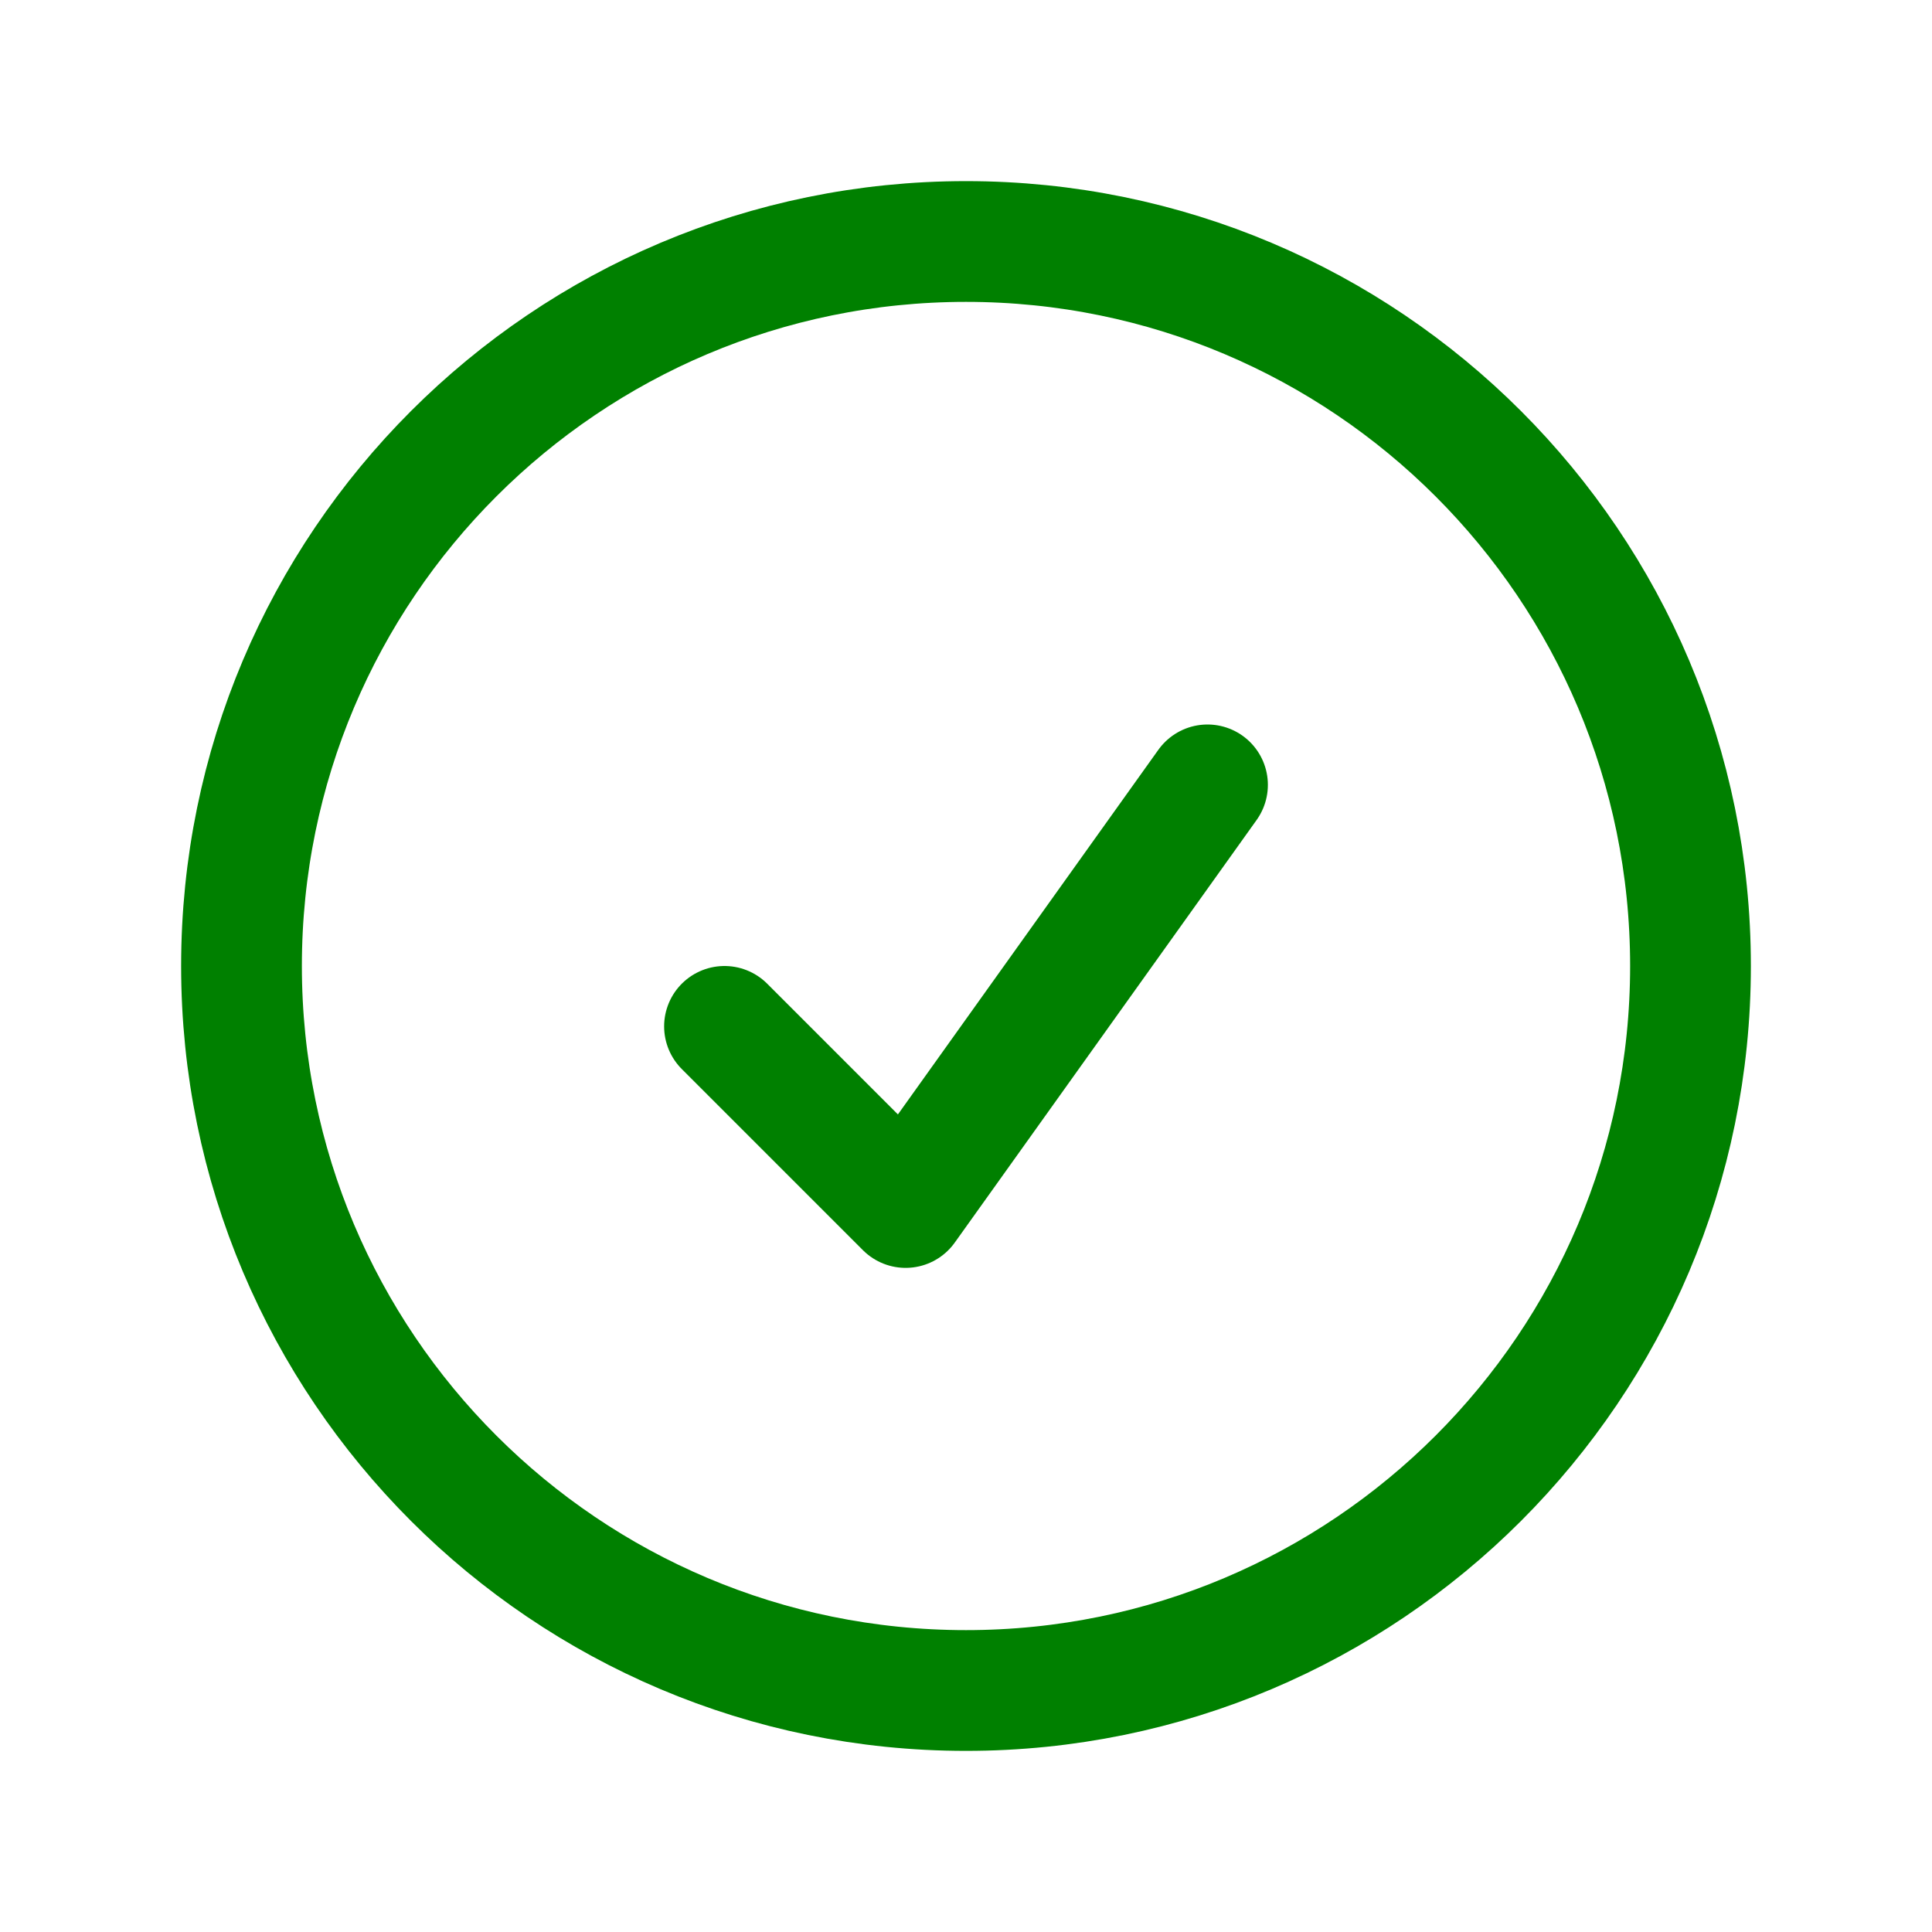
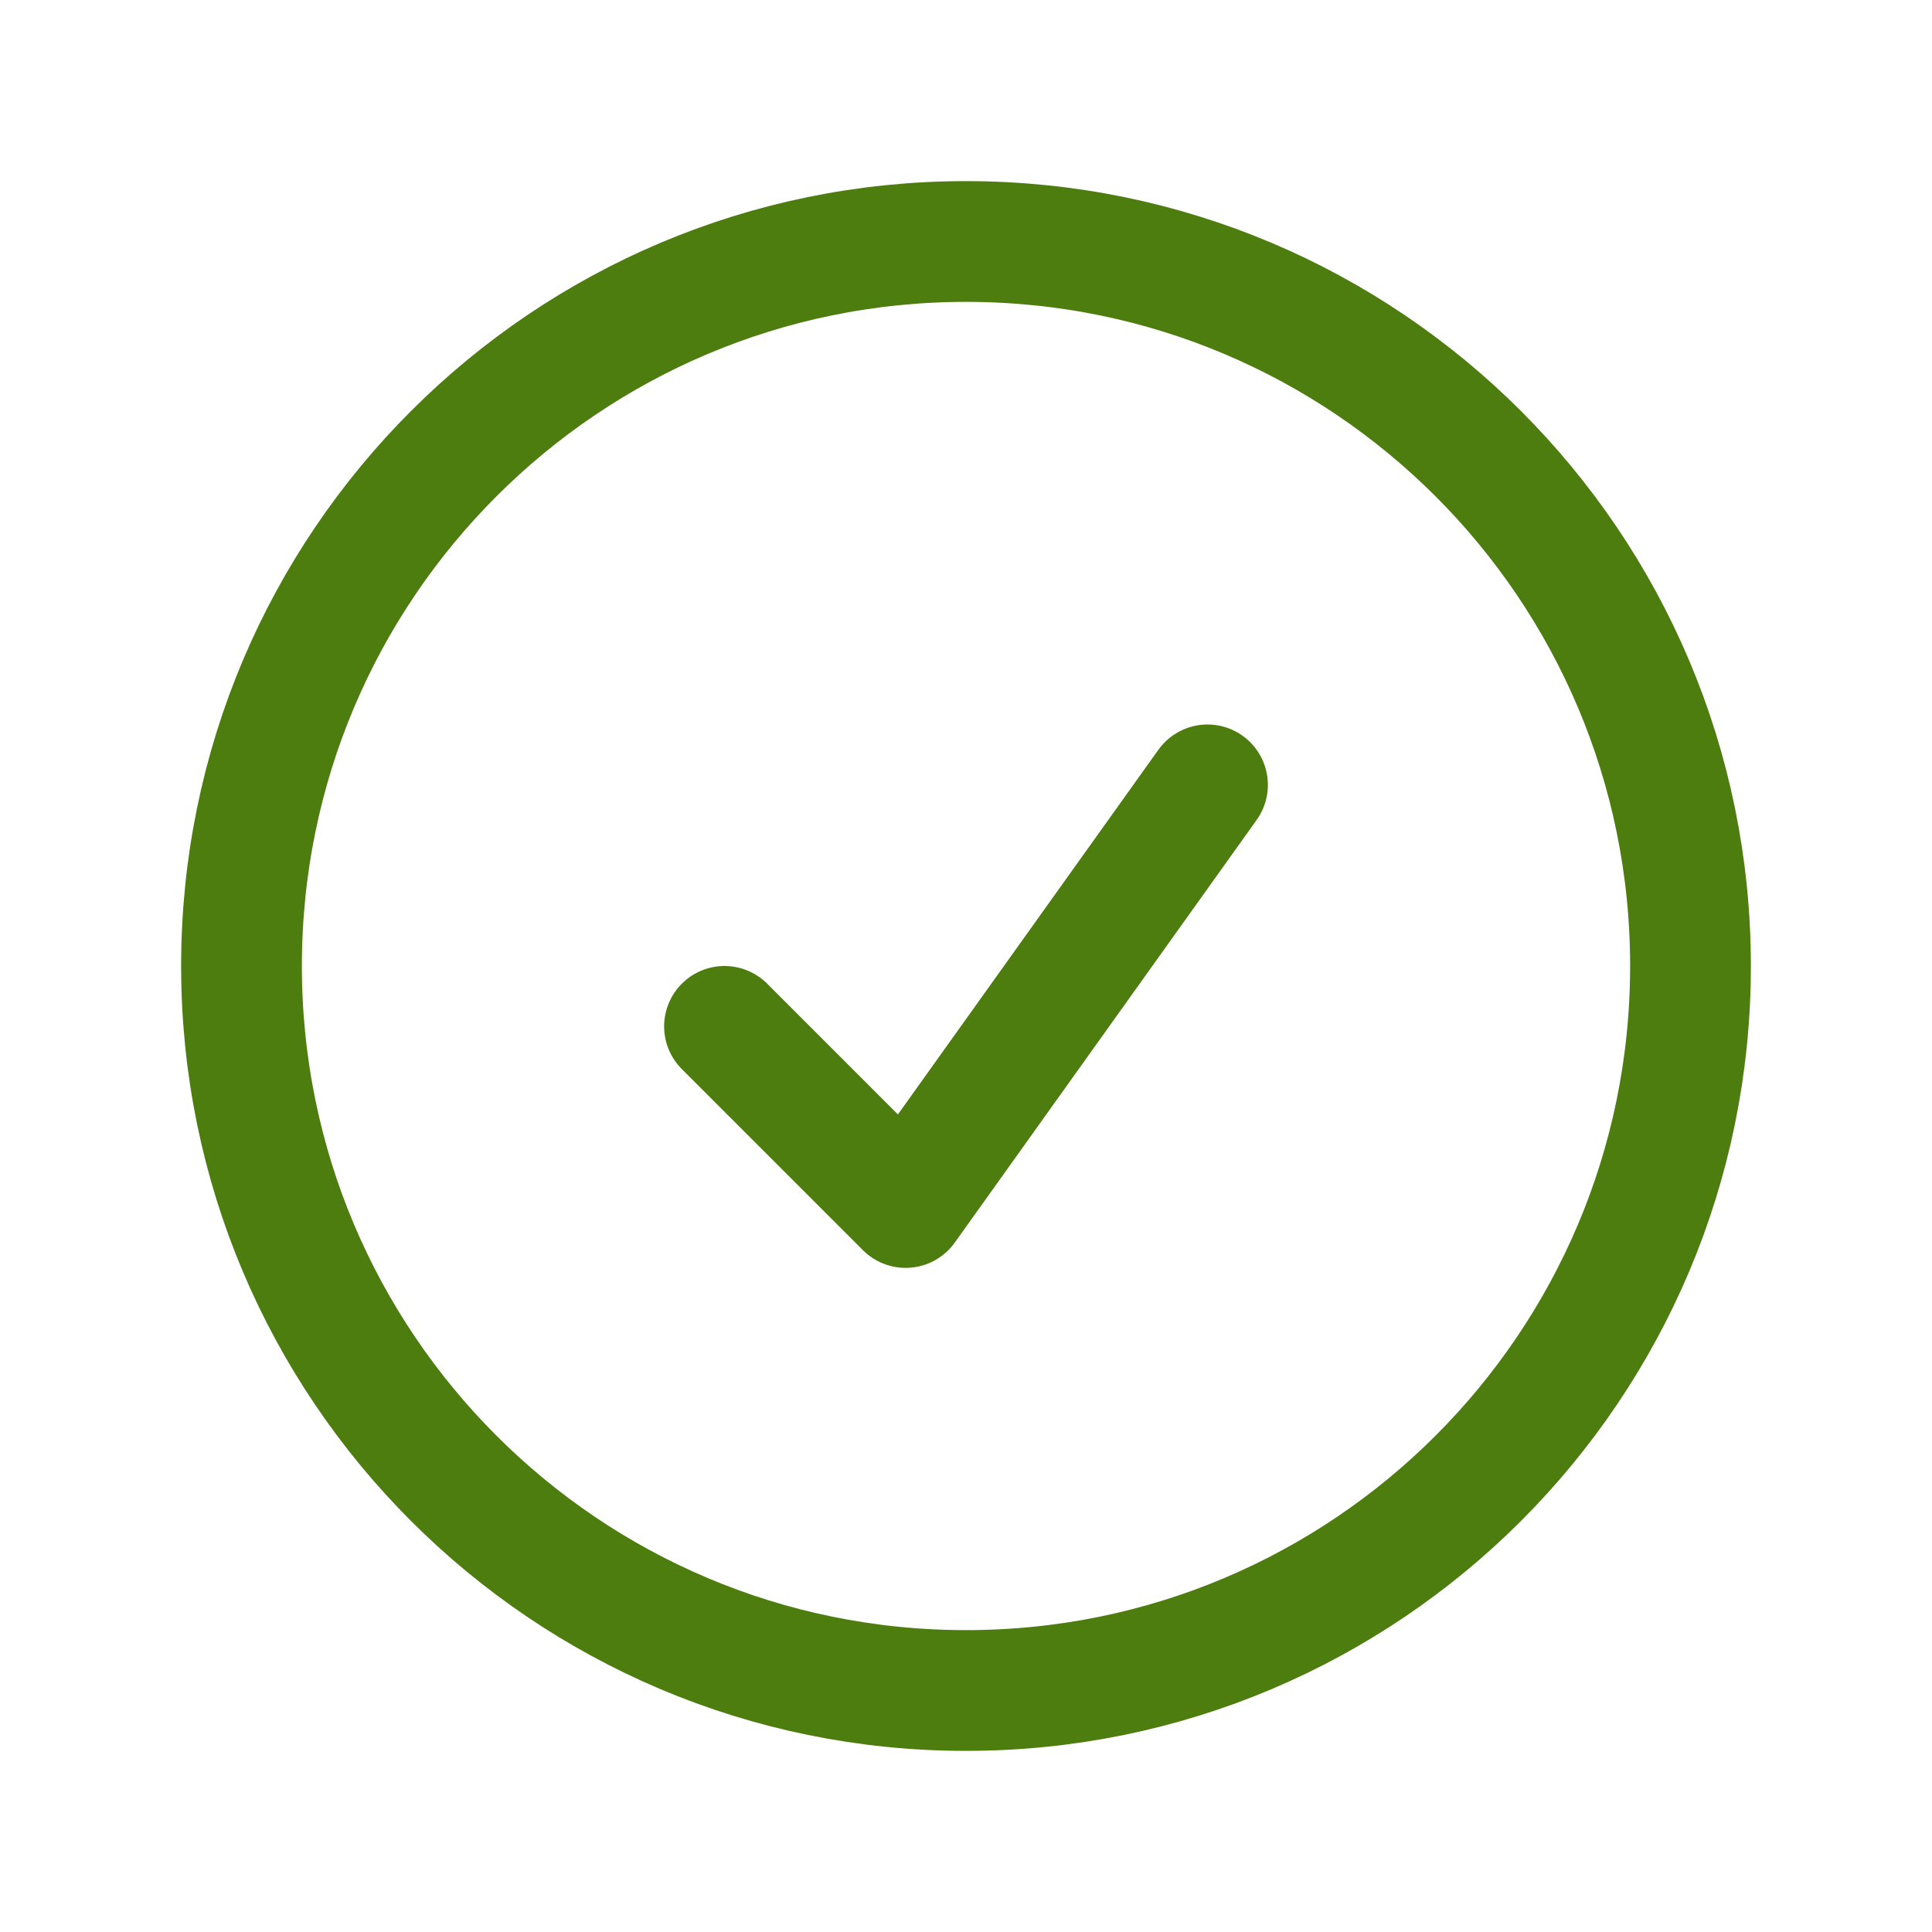
- <svg xmlns="http://www.w3.org/2000/svg" id="connectedicon" fill="none" viewBox="0 0 24 24" stroke-width="1.5" stroke="green" class="size-6">
+ <svg xmlns="http://www.w3.org/2000/svg" id="connectedicon" fill="none" viewBox="0 0 24 24" stroke-width="1.5" stroke="#4d7c0f" class="size-6">
  <path stroke-linecap="round" stroke-linejoin="round" d="M9 12.75 11.25 15 15 9.75M21 12a9 9 0 1 1-18 0 9 9 0 0 1 18 0Z" />
</svg>
